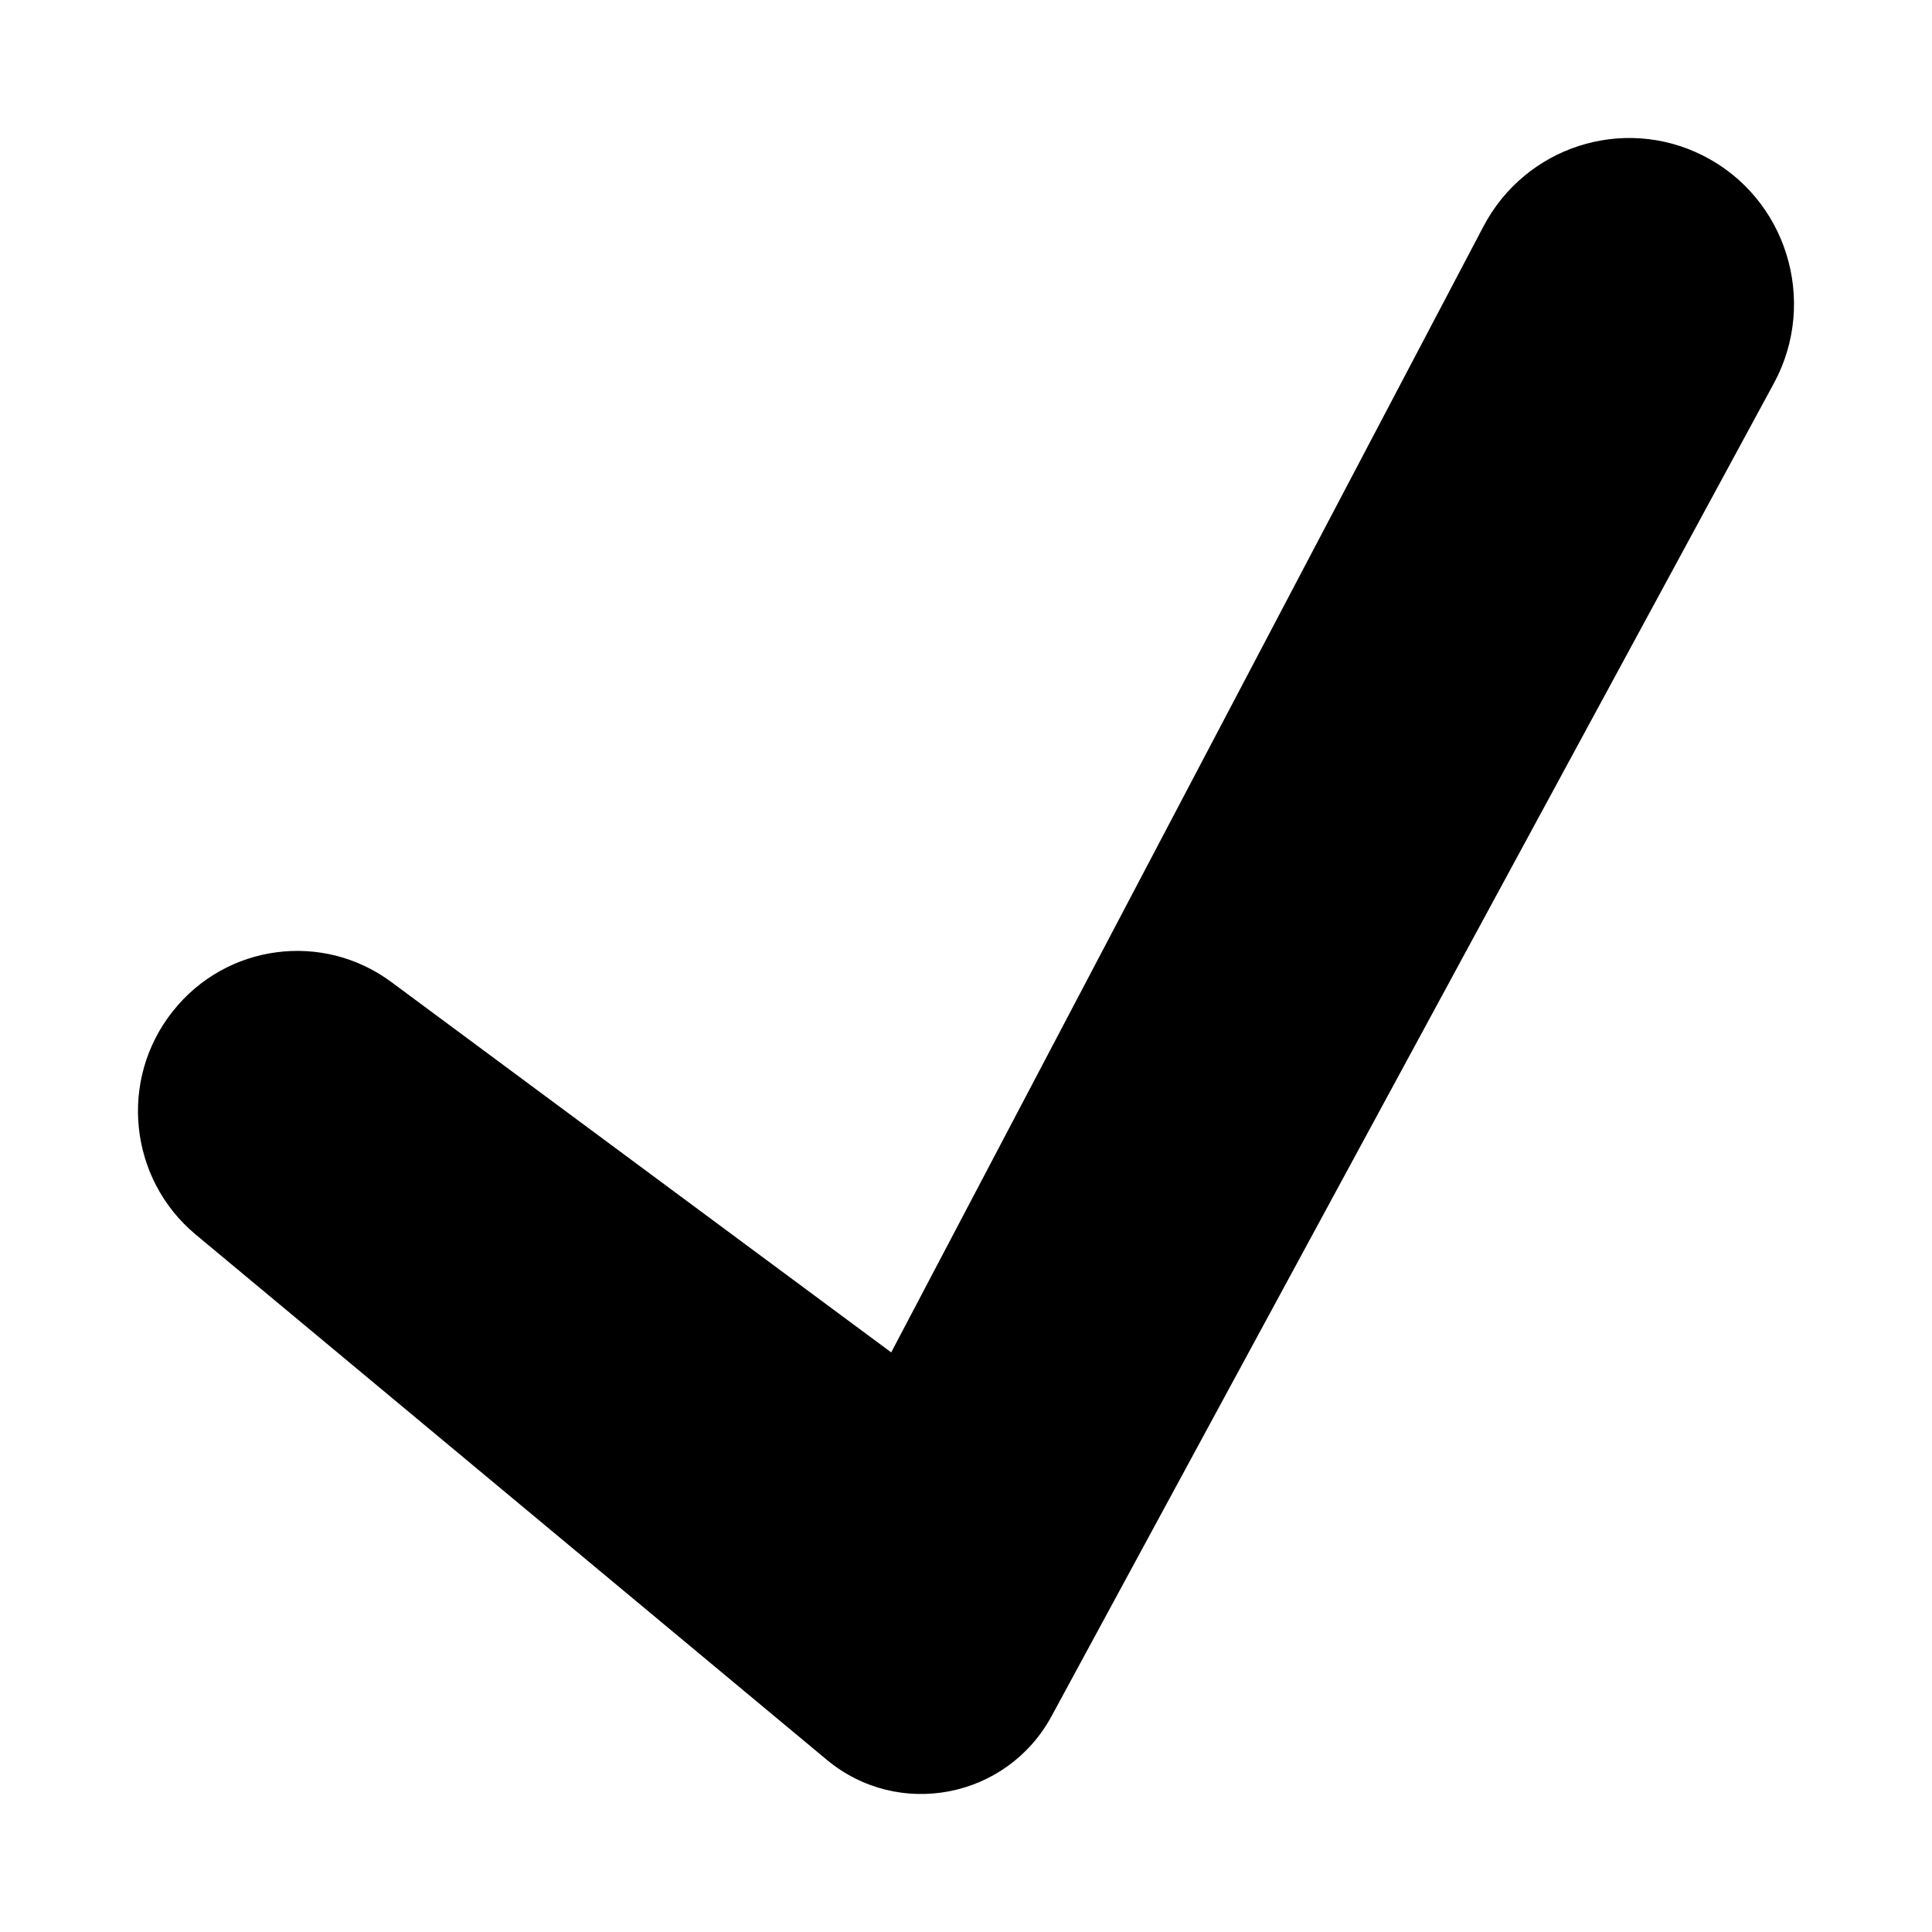
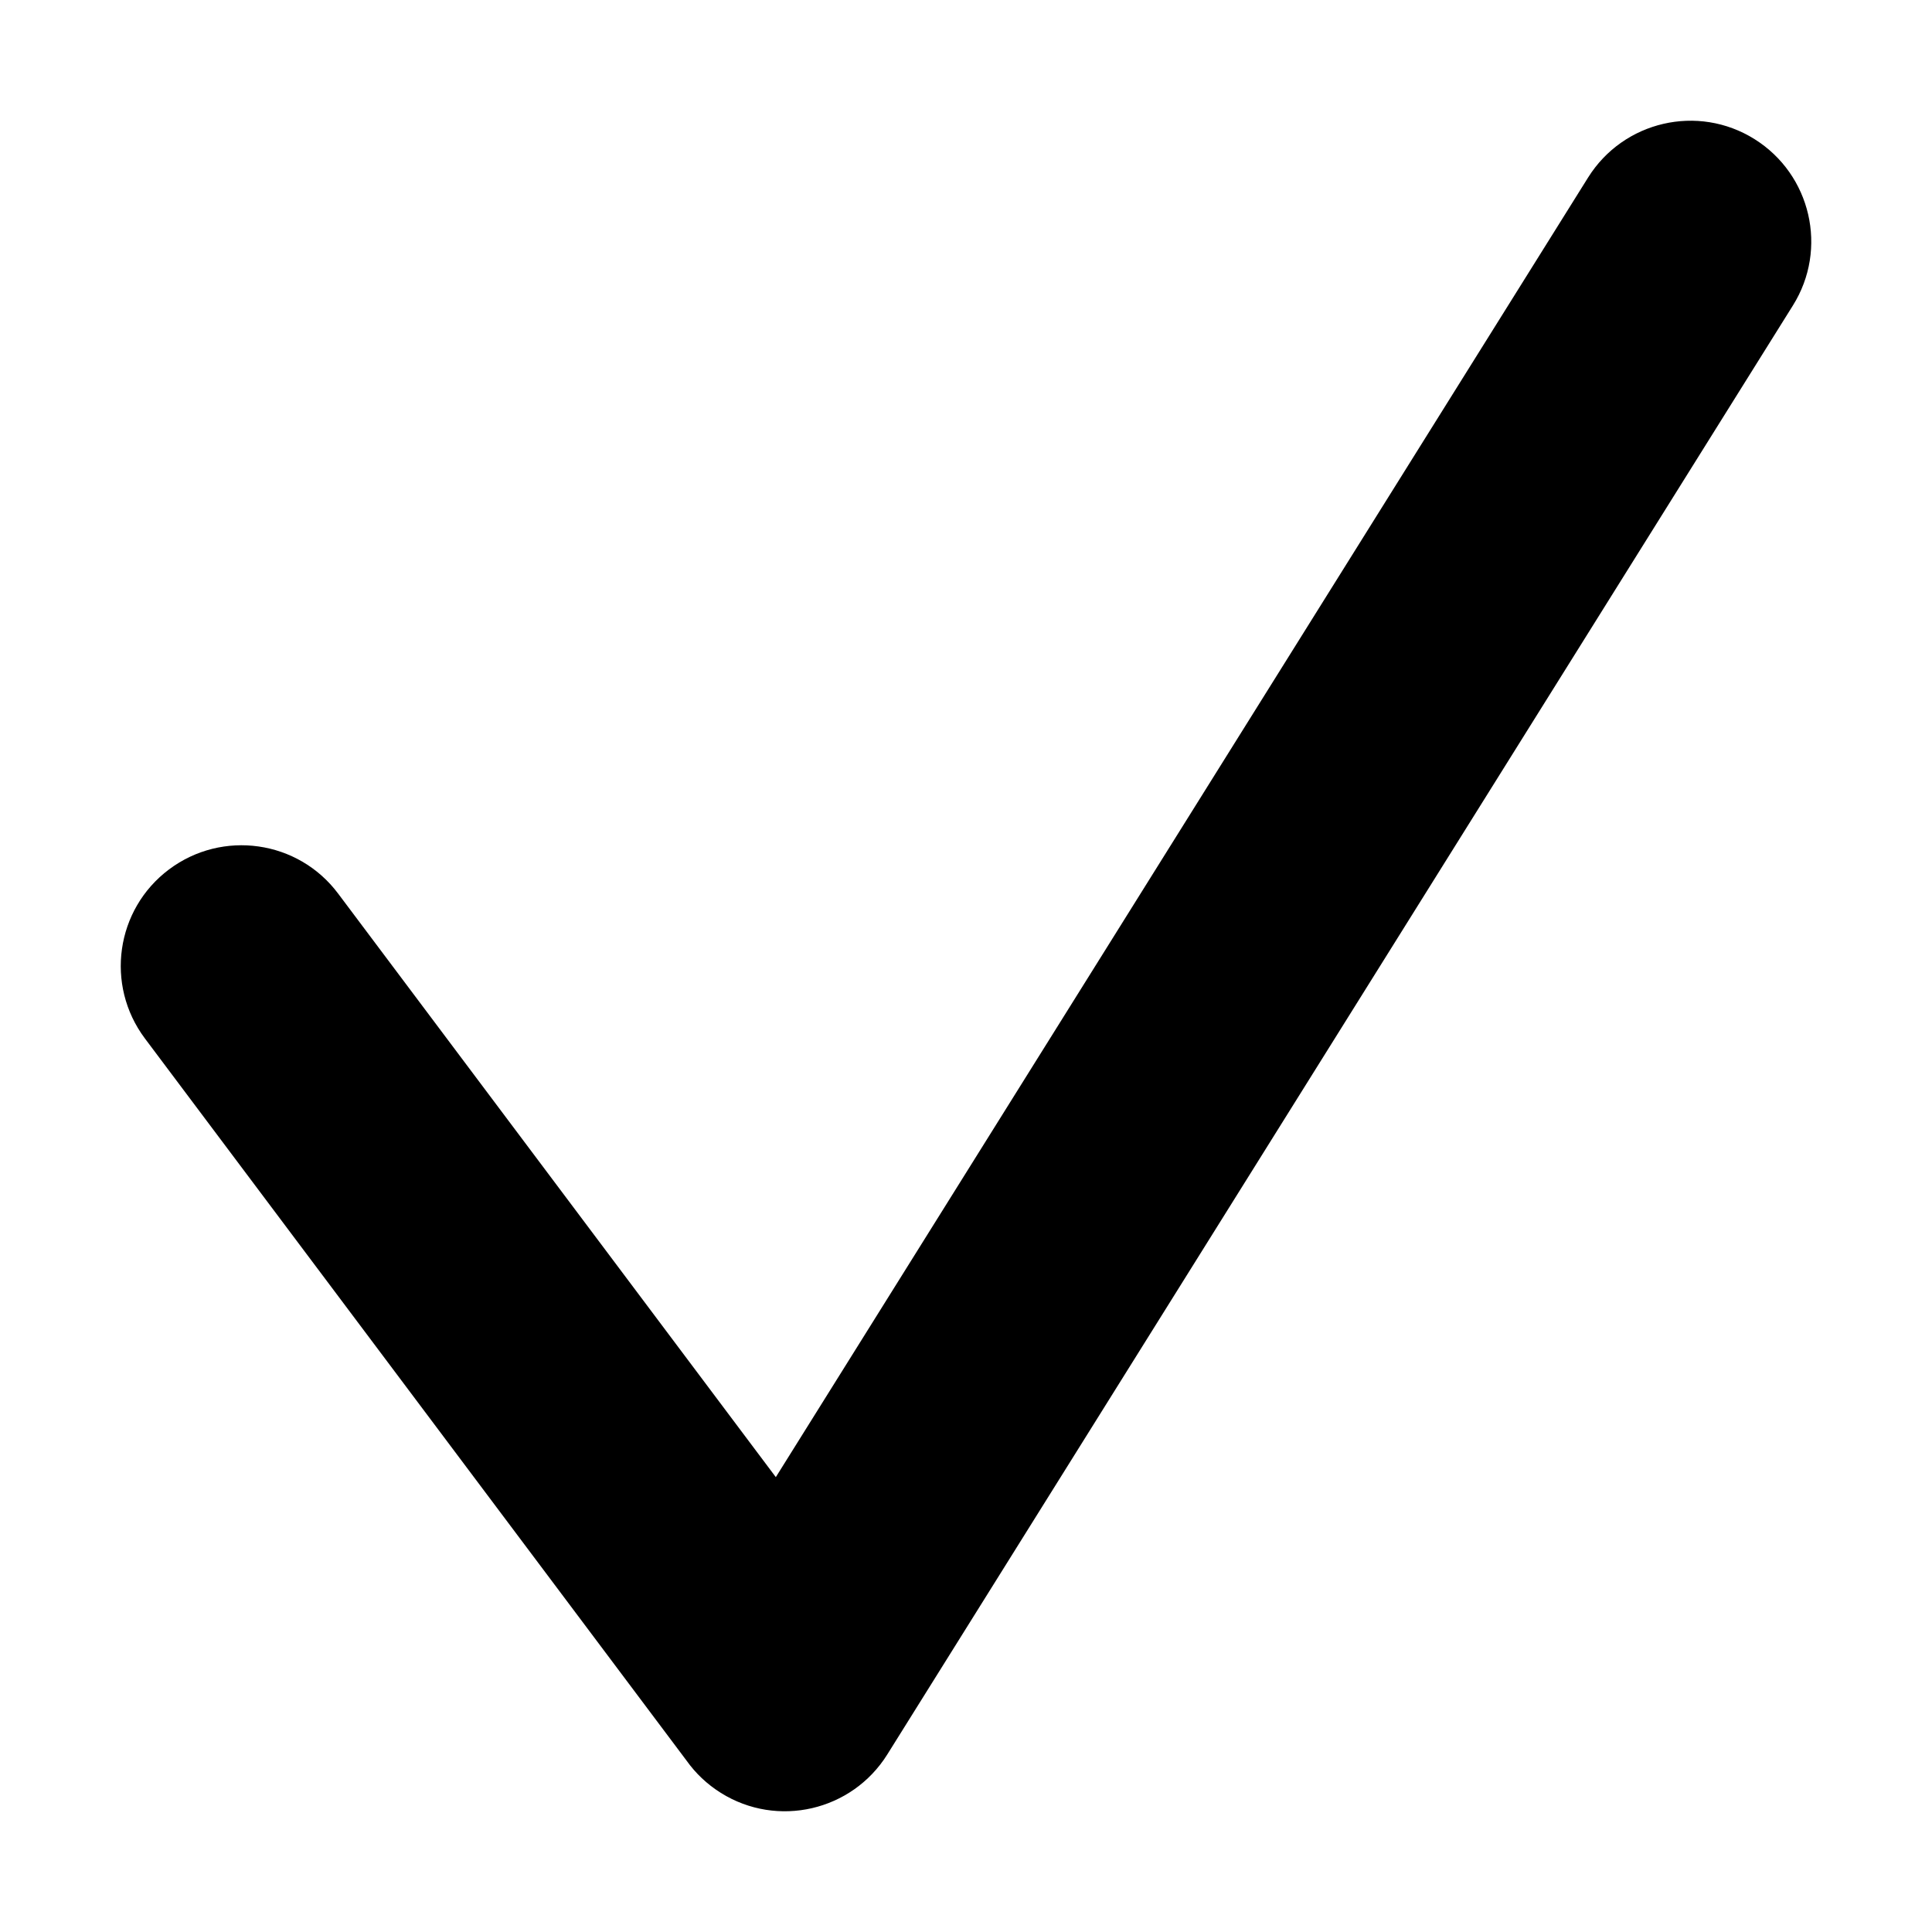
- <svg xmlns="http://www.w3.org/2000/svg" viewBox="0 0 14 14" fill="none" class="ods-icon">
-   <path fill-rule="evenodd" clip-rule="evenodd" d="M6.458 9.8L10.75 1.64C11.054 1.063 11.759 0.835 12.34 1.127C12.944 1.431 13.178 2.18 12.854 2.778L7.62 12.436C7.296 13.033 6.511 13.185 5.991 12.752L1.418 8.946C0.933 8.542 0.859 7.821 1.253 7.327C1.639 6.84 2.339 6.747 2.837 7.117L6.458 9.8Z" fill="currentColor" />
+ <svg xmlns="http://www.w3.org/2000/svg" viewBox="0 0 16 16" fill="none" class="ods-icon">
+   <path d="M14.848 2.53C15.141 2.062 14.998 1.445 14.53 1.152C14.062 0.859 13.445 1.002 13.152 1.47L6.425 12.233L2.8 7.4C2.469 6.958 1.842 6.869 1.4 7.2C0.958 7.531 0.869 8.158 1.2 8.6L5.686 14.581C5.76 14.685 5.855 14.776 5.97 14.848C6.438 15.141 7.055 14.998 7.348 14.53L14.848 2.53Z" fill="currentColor" />
</svg>
